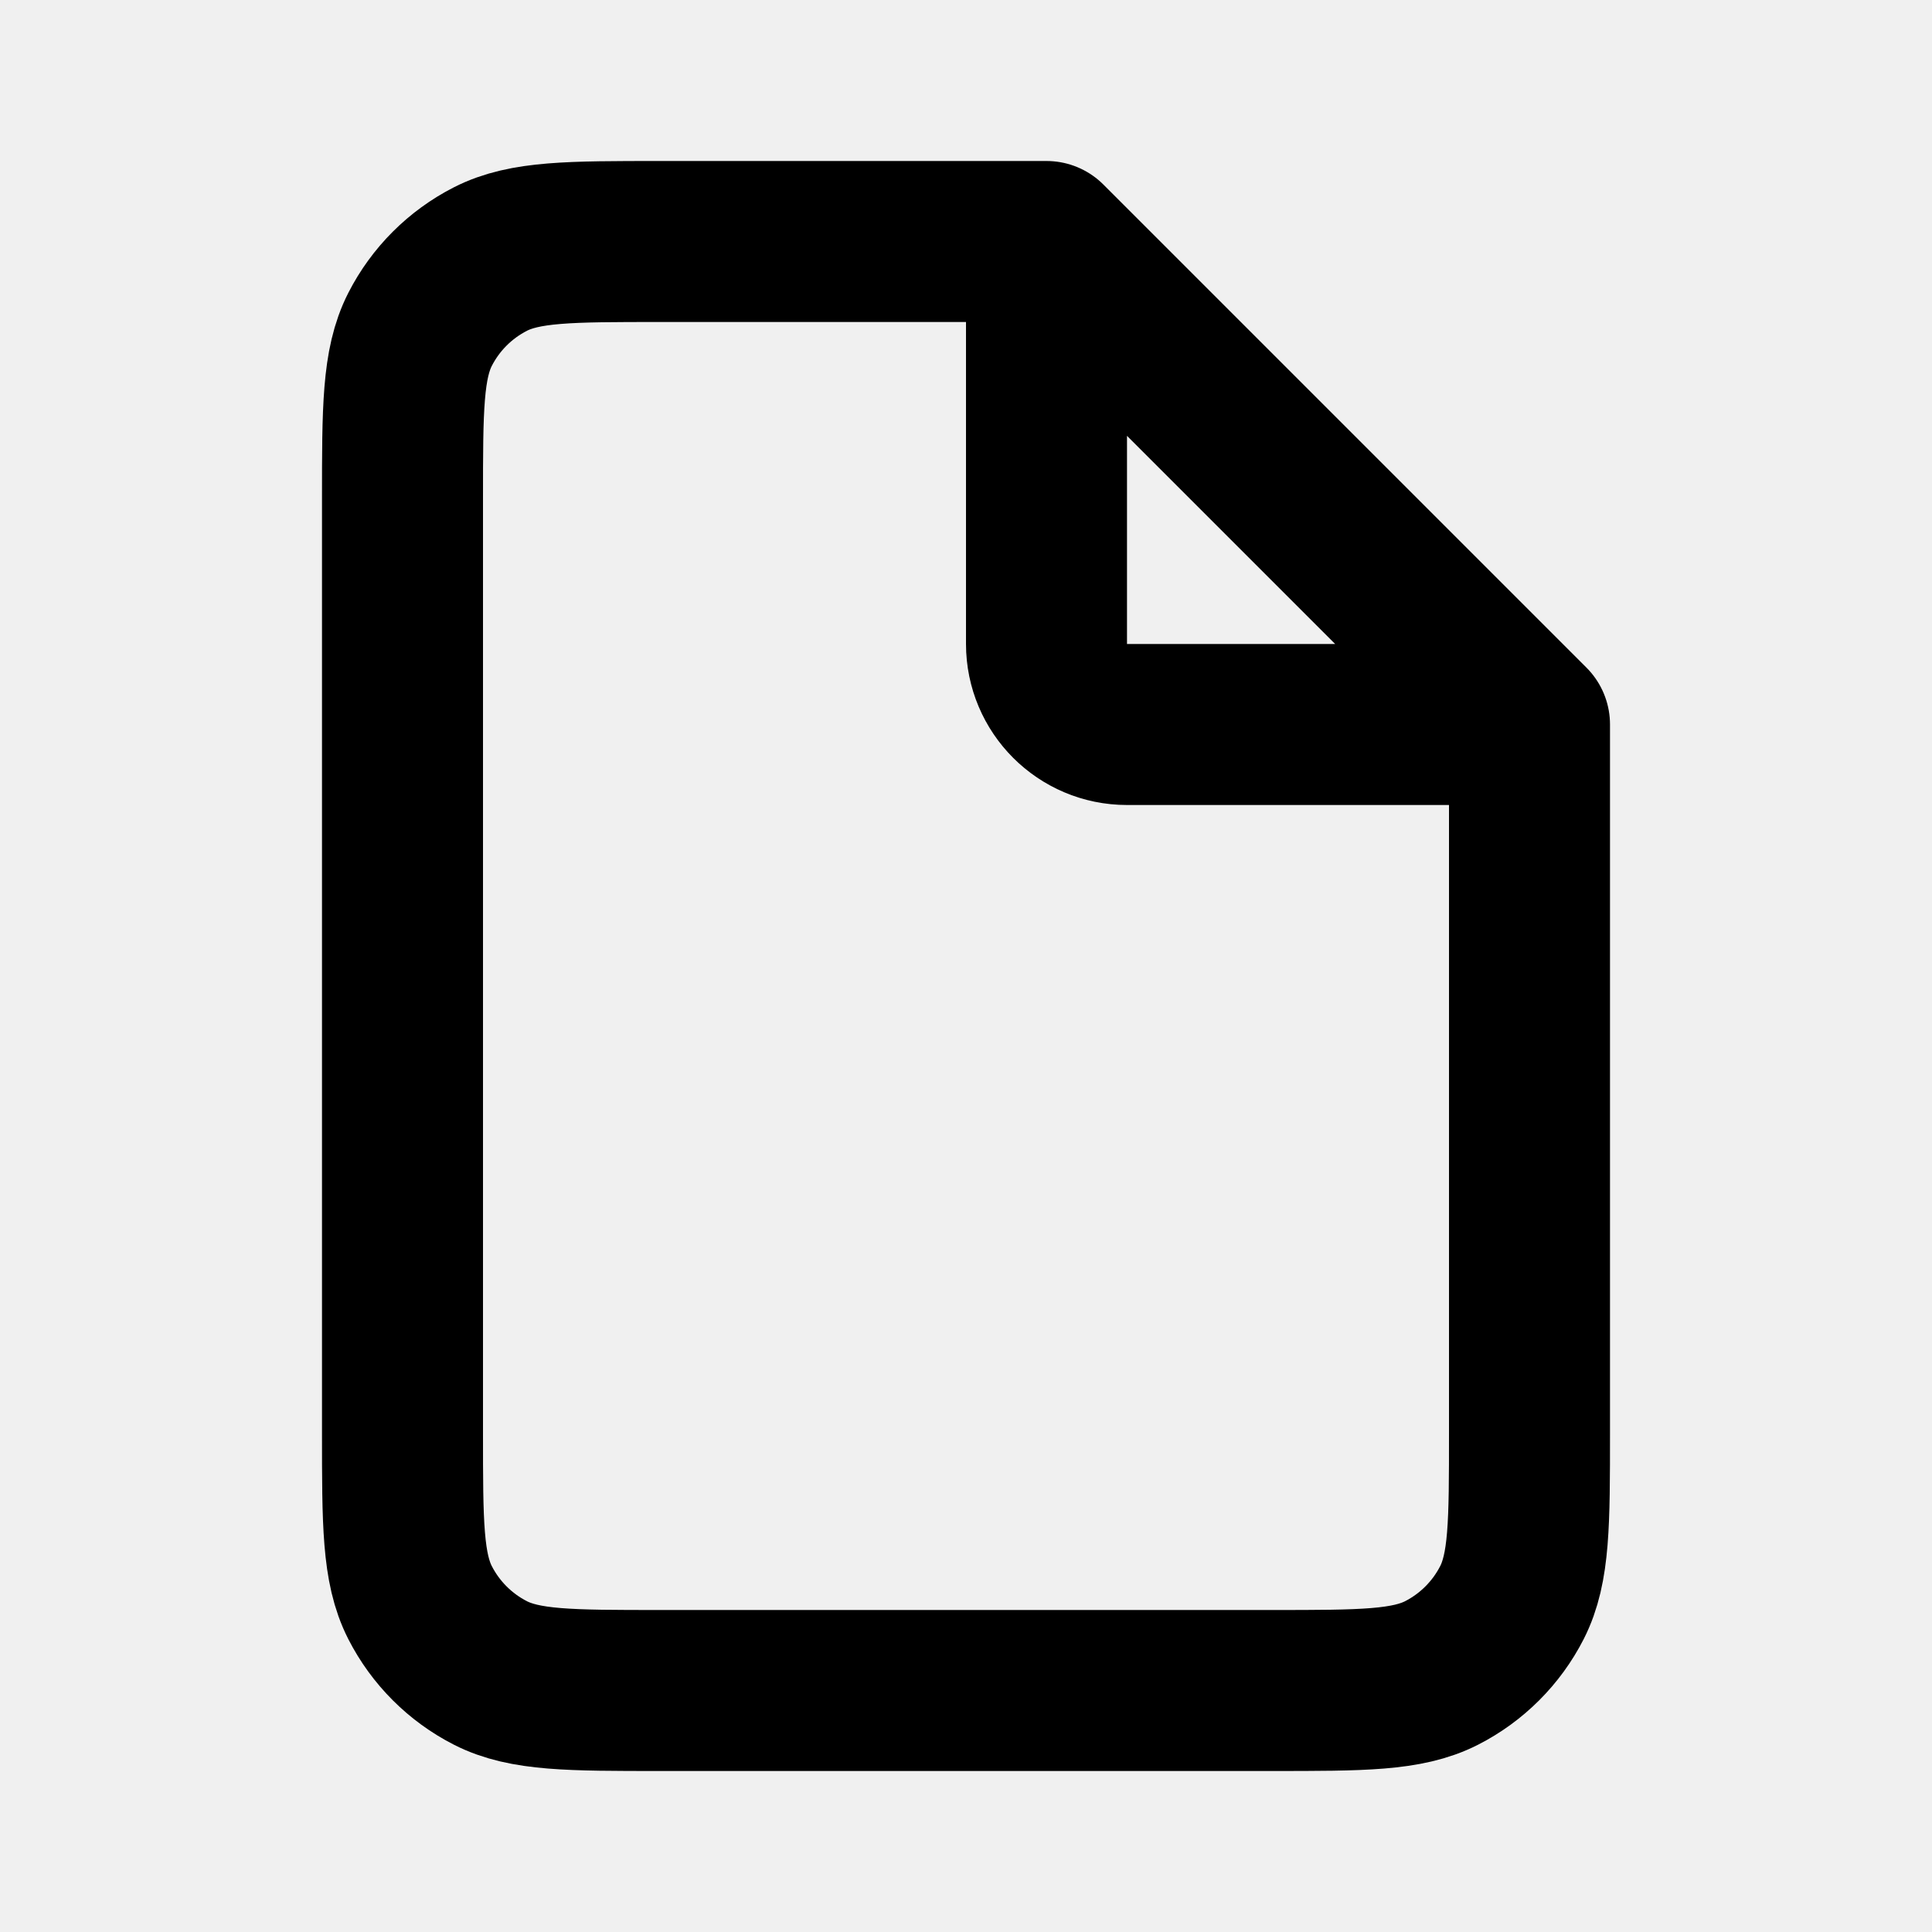
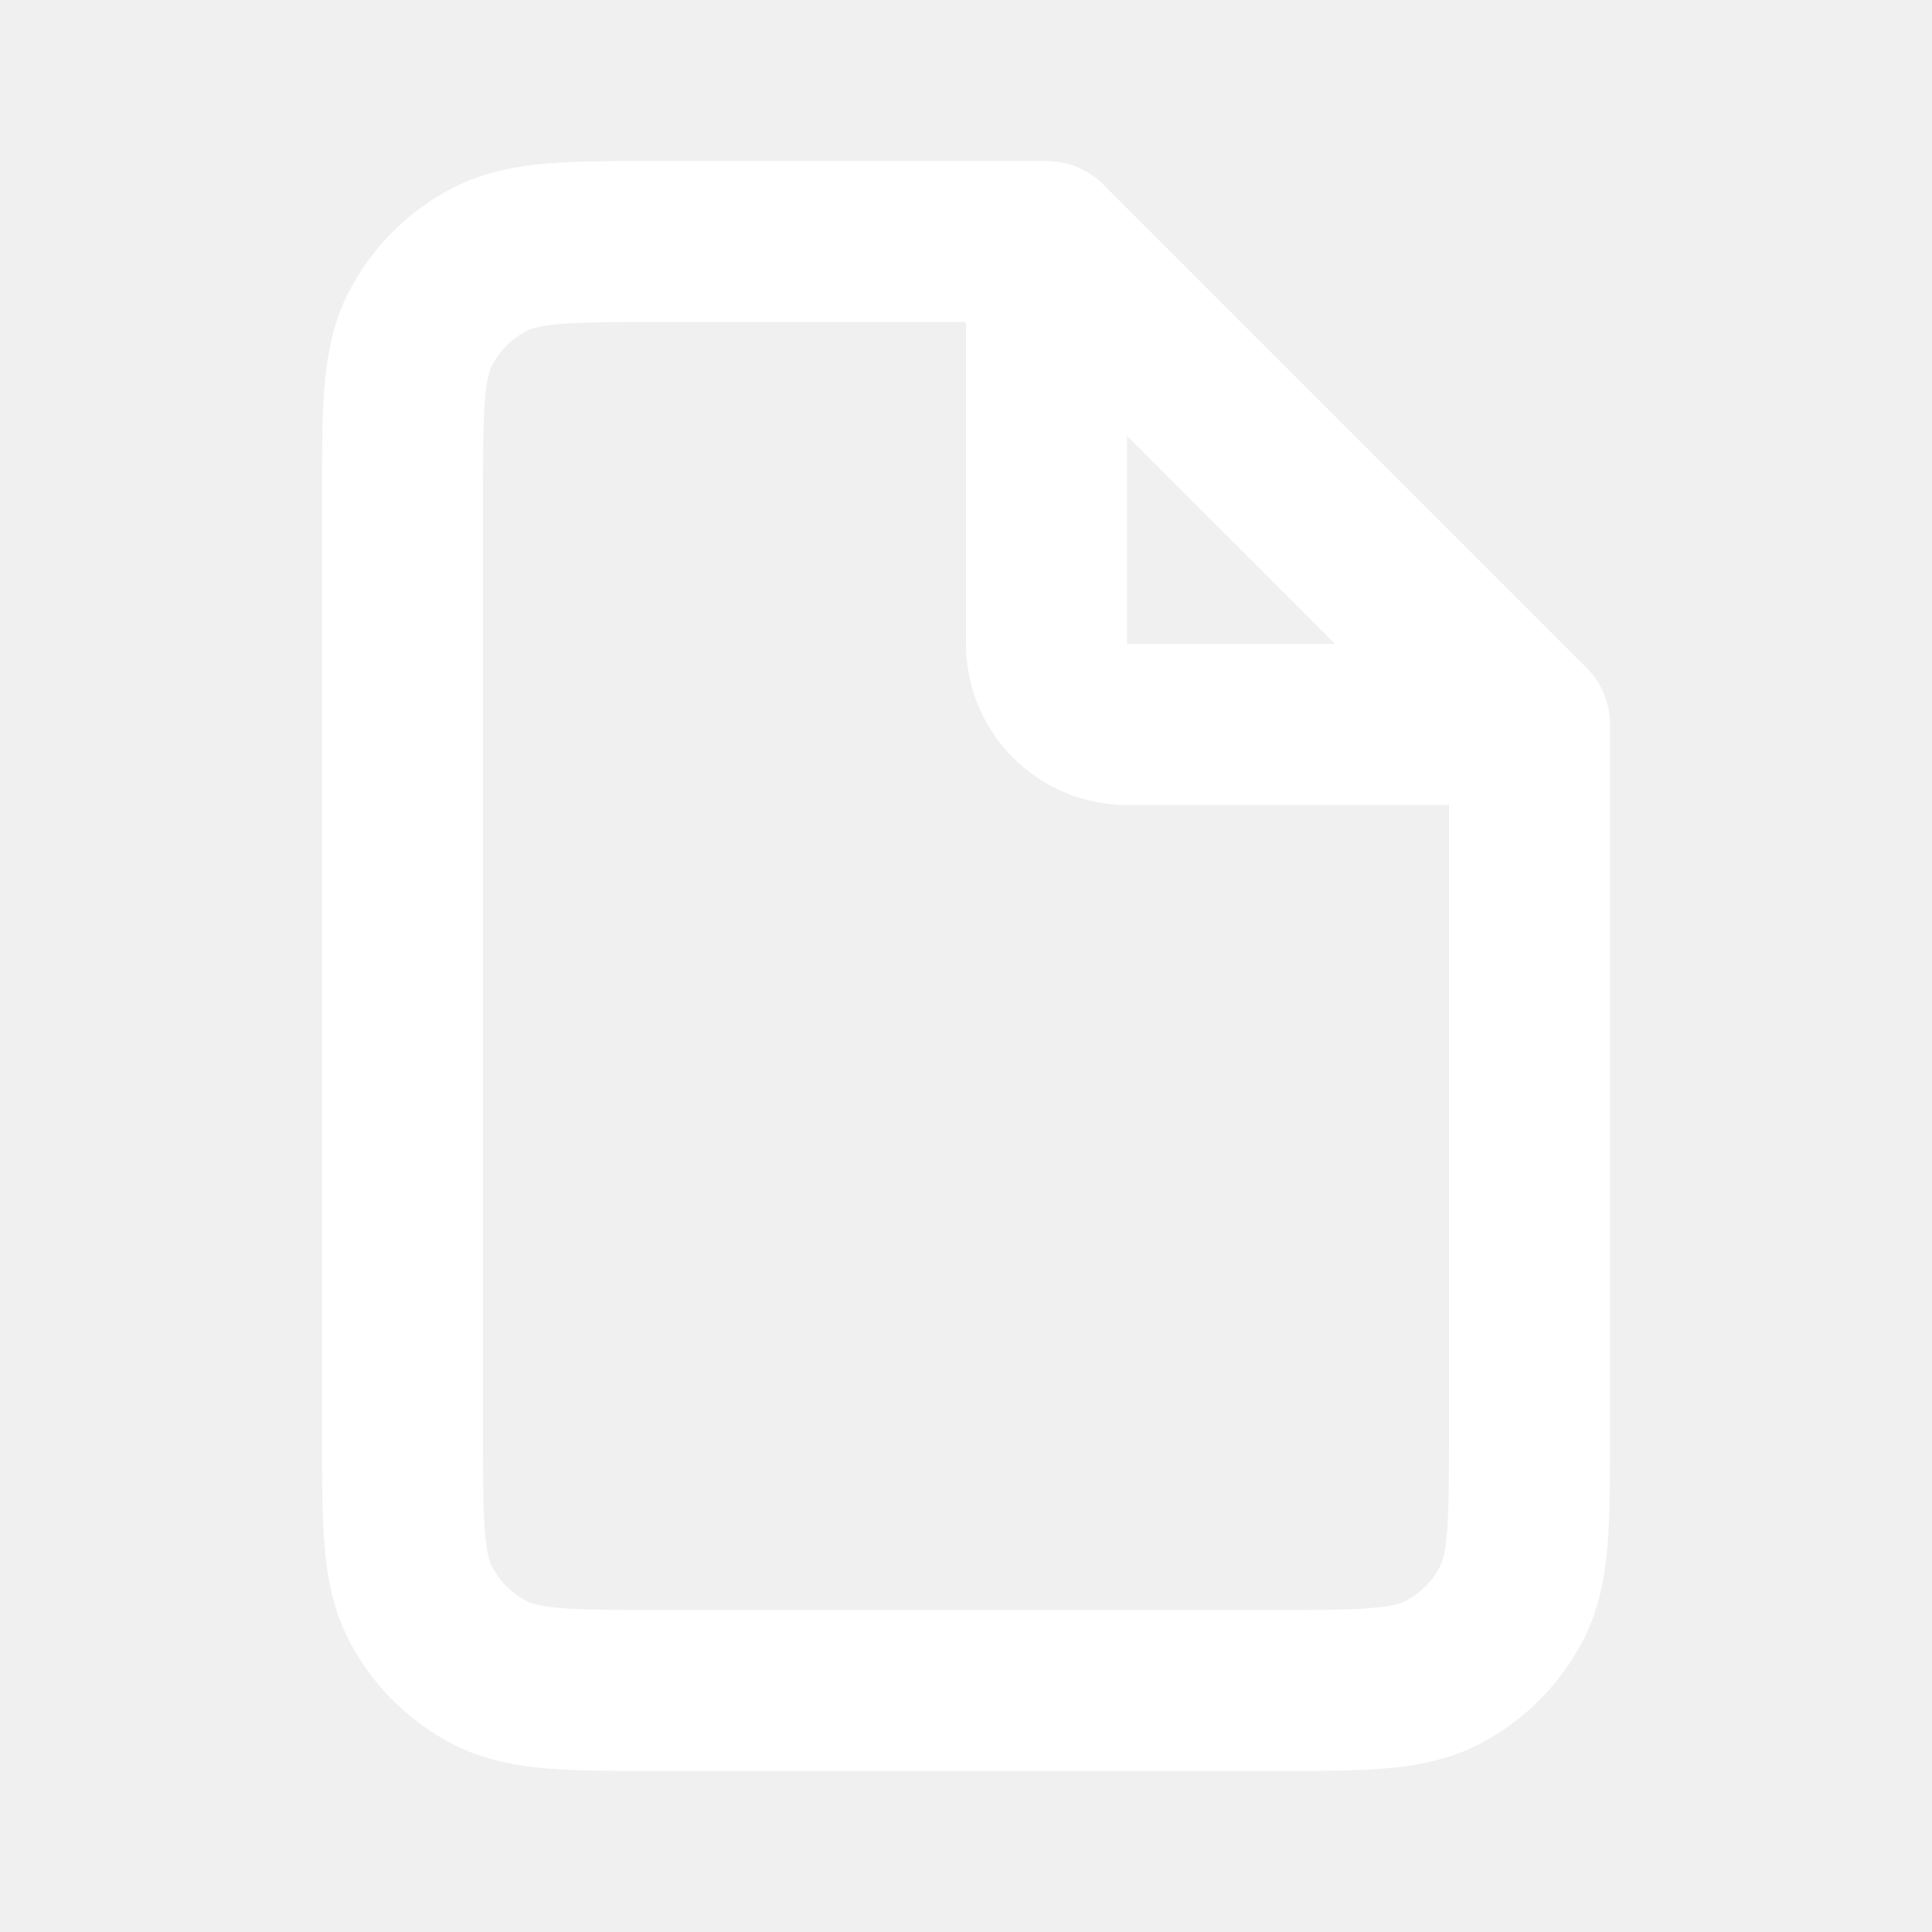
<svg xmlns="http://www.w3.org/2000/svg" width="800px" height="800px" viewBox="0 0 24 24" fill="none">
-   <path d="M19 9V17.8C19 18.92 19 19.48 18.782 19.908C18.59 20.284 18.284 20.59 17.908 20.782C17.48 21 16.92 21 15.8 21H8.2C7.08 21 6.52 21 6.092 20.782C5.716 20.59 5.41 20.284 5.218 19.908C5 19.48 5 18.92 5 17.8V6.2C5 5.08 5 4.52 5.218 4.092C5.41 3.716 5.716 3.41 6.092 3.218C6.52 3 7.08 3 8.2 3H13M19 9L13 3M19 9H14C13.448 9 13 8.552 13 8V3" stroke="#000000" stroke-width="2" stroke-linecap="round" stroke-linejoin="round" />
+   <path d="M19 9V17.8C19 18.92 19 19.48 18.782 19.908C18.59 20.284 18.284 20.59 17.908 20.782C17.48 21 16.92 21 15.8 21H8.2C7.08 21 6.52 21 6.092 20.782C5.716 20.59 5.41 20.284 5.218 19.908C5 19.48 5 18.92 5 17.8V6.2C5 5.08 5 4.52 5.218 4.092C5.41 3.716 5.716 3.41 6.092 3.218C6.52 3 7.08 3 8.2 3H13M19 9L13 3M19 9H14C13.448 9 13 8.552 13 8V3" stroke="#FFFFFF" stroke-width="2" stroke-linecap="round" stroke-linejoin="round" />
</svg>
